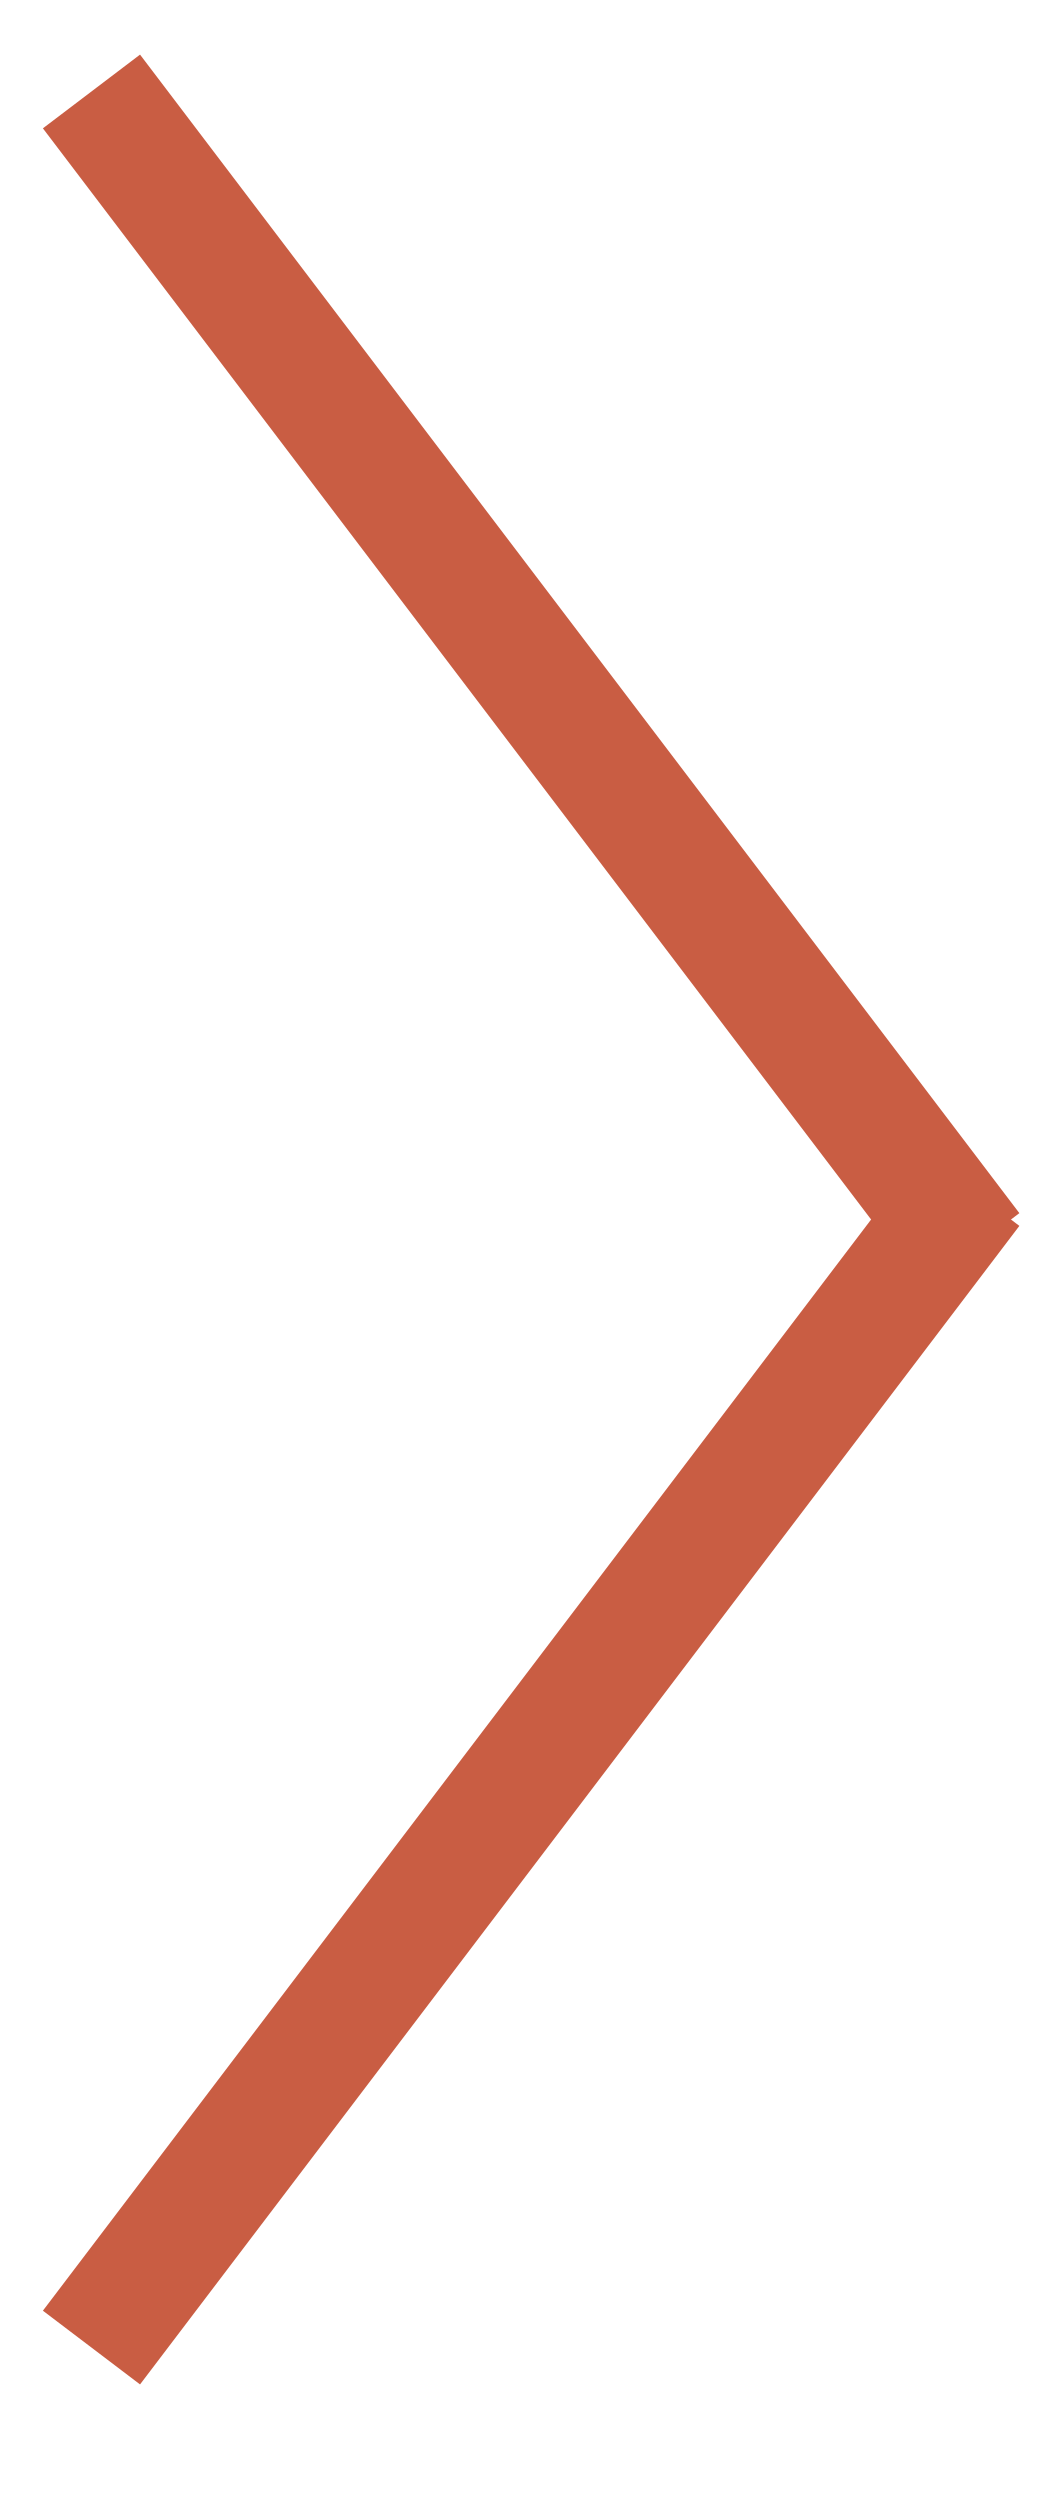
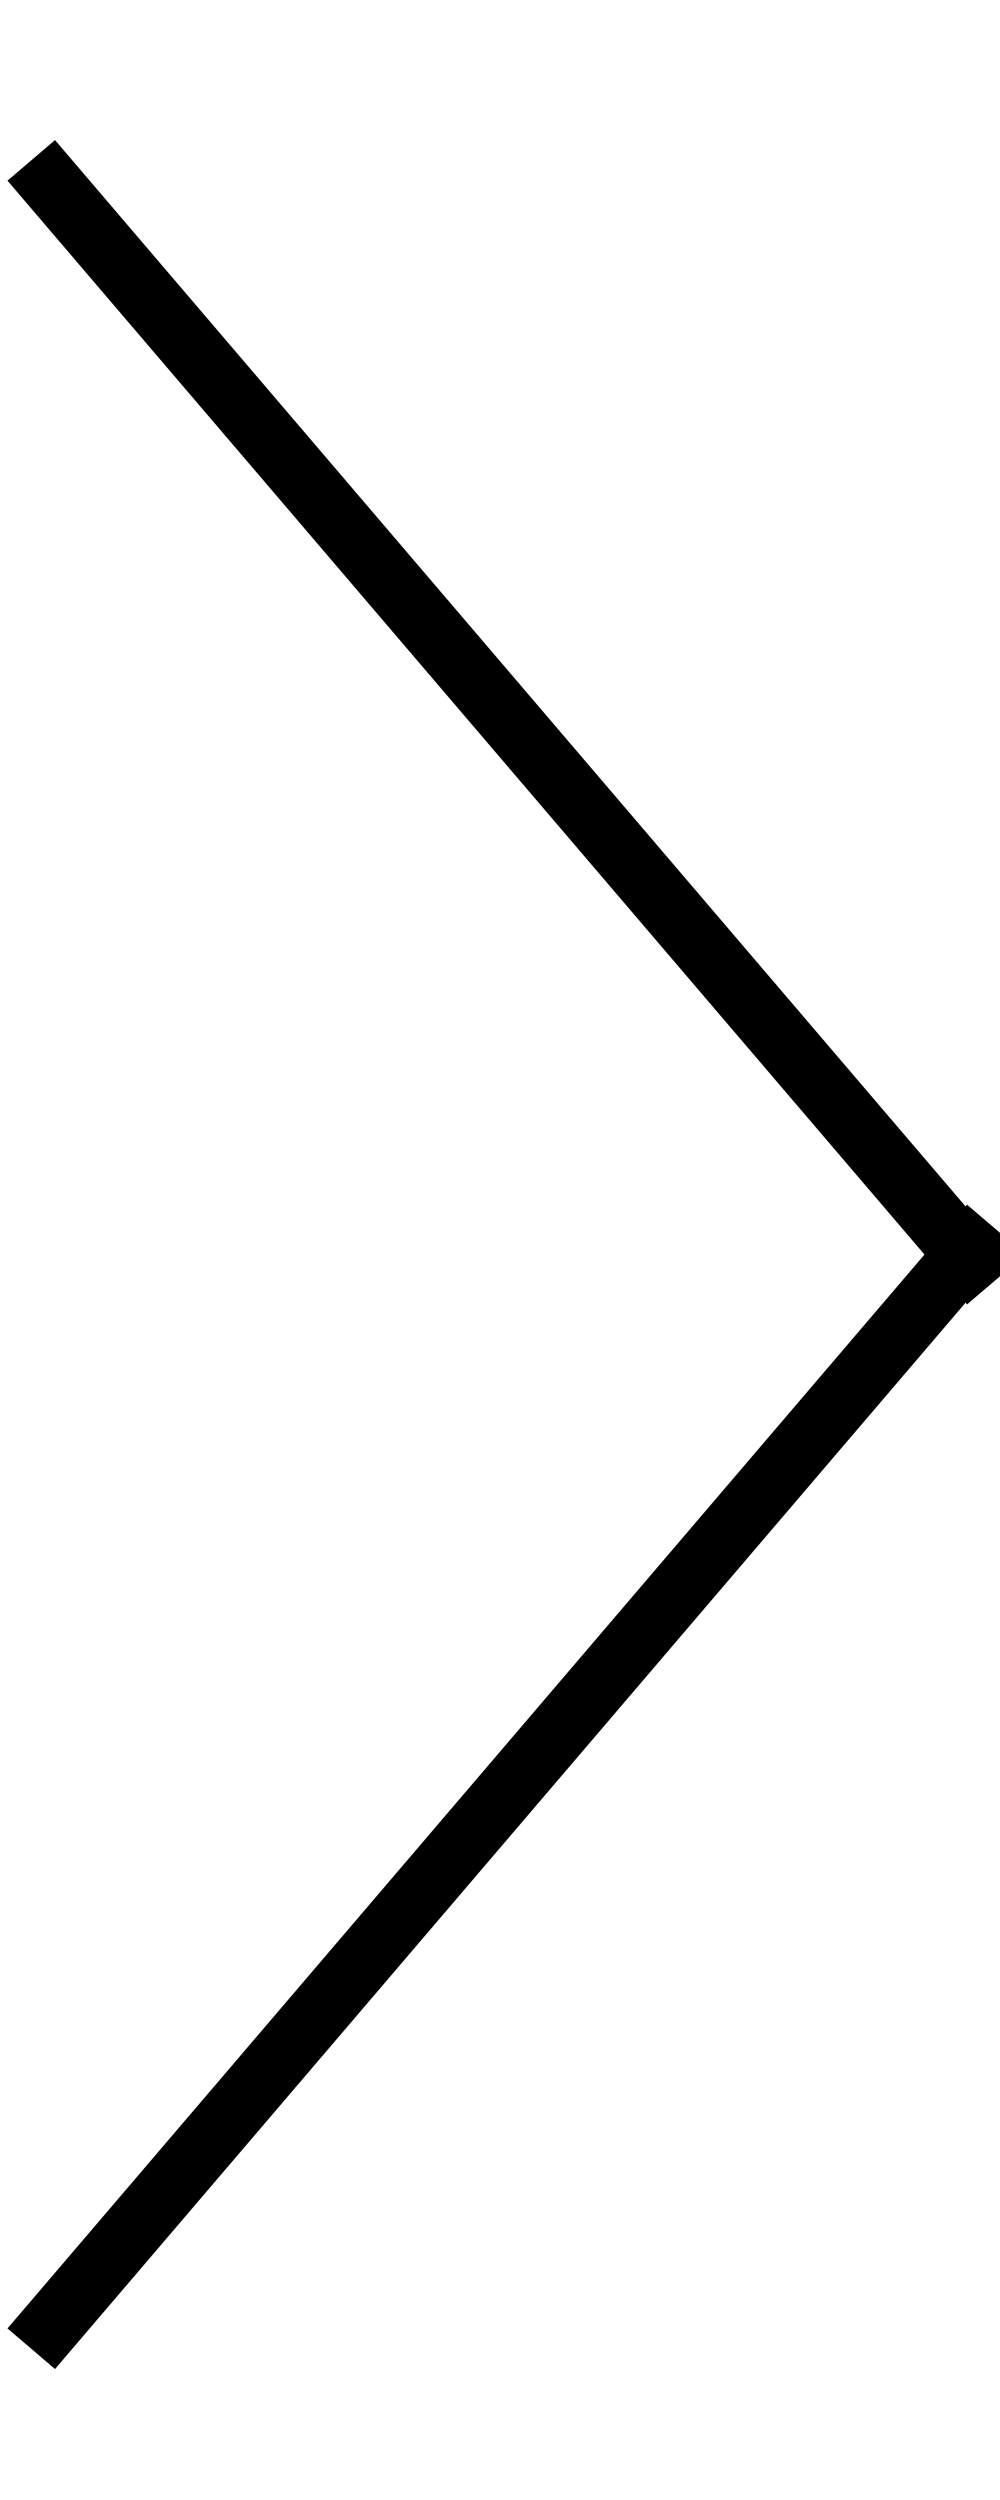
- <svg xmlns="http://www.w3.org/2000/svg" width="17" height="41" viewBox="0 0 17 41">
+ <svg xmlns="http://www.w3.org/2000/svg" width="16" height="40" viewBox="0 0 16 40">
  <defs>
    <clipPath id="clip-path">
-       <rect id="Rectangle_4" data-name="Rectangle 4" width="50" height="26" />
+       <rect id="Rectangle_66" data-name="Rectangle 66" width="19" height="39" />
+     </clipPath>
+     <clipPath id="clip-path-2">
+       <rect id="Rectangle_2" data-name="Rectangle 2" width="48" height="26" />
    </clipPath>
    <clipPath id="clip-forwardpil">
-       <rect width="17" height="41" />
+       <rect width="16" height="40" />
    </clipPath>
  </defs>
  <g id="forwardpil" clip-path="url(#clip-forwardpil)">
-     <g id="Uparrow" transform="translate(22 -5) rotate(90)" clip-path="url(#clip-path)">
-       <rect id="Rectangle_3" data-name="Rectangle 3" width="50" height="26" fill="rgba(255,255,255,0)" />
-       <g id="Group_1" data-name="Group 1" transform="translate(1157 876.647) rotate(180)">
-         <line id="Line_4" data-name="Line 4" x2="19" y2="14.421" transform="translate(1113.5 856.147)" fill="none" stroke="#c95d43" stroke-width="2" />
-         <line id="Line_6" data-name="Line 6" x1="19" y2="14.421" transform="translate(1131.5 856.147)" fill="none" stroke="#c95d43" stroke-width="2" />
+     <g id="tilbagepil" transform="translate(-1)" clip-path="url(#clip-path)">
+       <g id="Uparrow" transform="translate(-4 44) rotate(-90)" clip-path="url(#clip-path-2)">
+         <rect id="Rectangle_1" data-name="Rectangle 1" width="48" height="26" fill="rgba(255,255,255,0)" />
+         <g id="Group_1" data-name="Group 1" transform="translate(41.434 20.853) rotate(180)">
+           <line id="Line_4" data-name="Line 4" y1="15.353" x2="17.98" transform="translate(0 0)" fill="none" stroke="#000" stroke-width="1" />
+           <line id="Line_6" data-name="Line 6" x1="17.98" y1="15.353" transform="translate(17.034 0)" fill="none" stroke="#000" stroke-width="1" />
+         </g>
      </g>
    </g>
  </g>
</svg>
